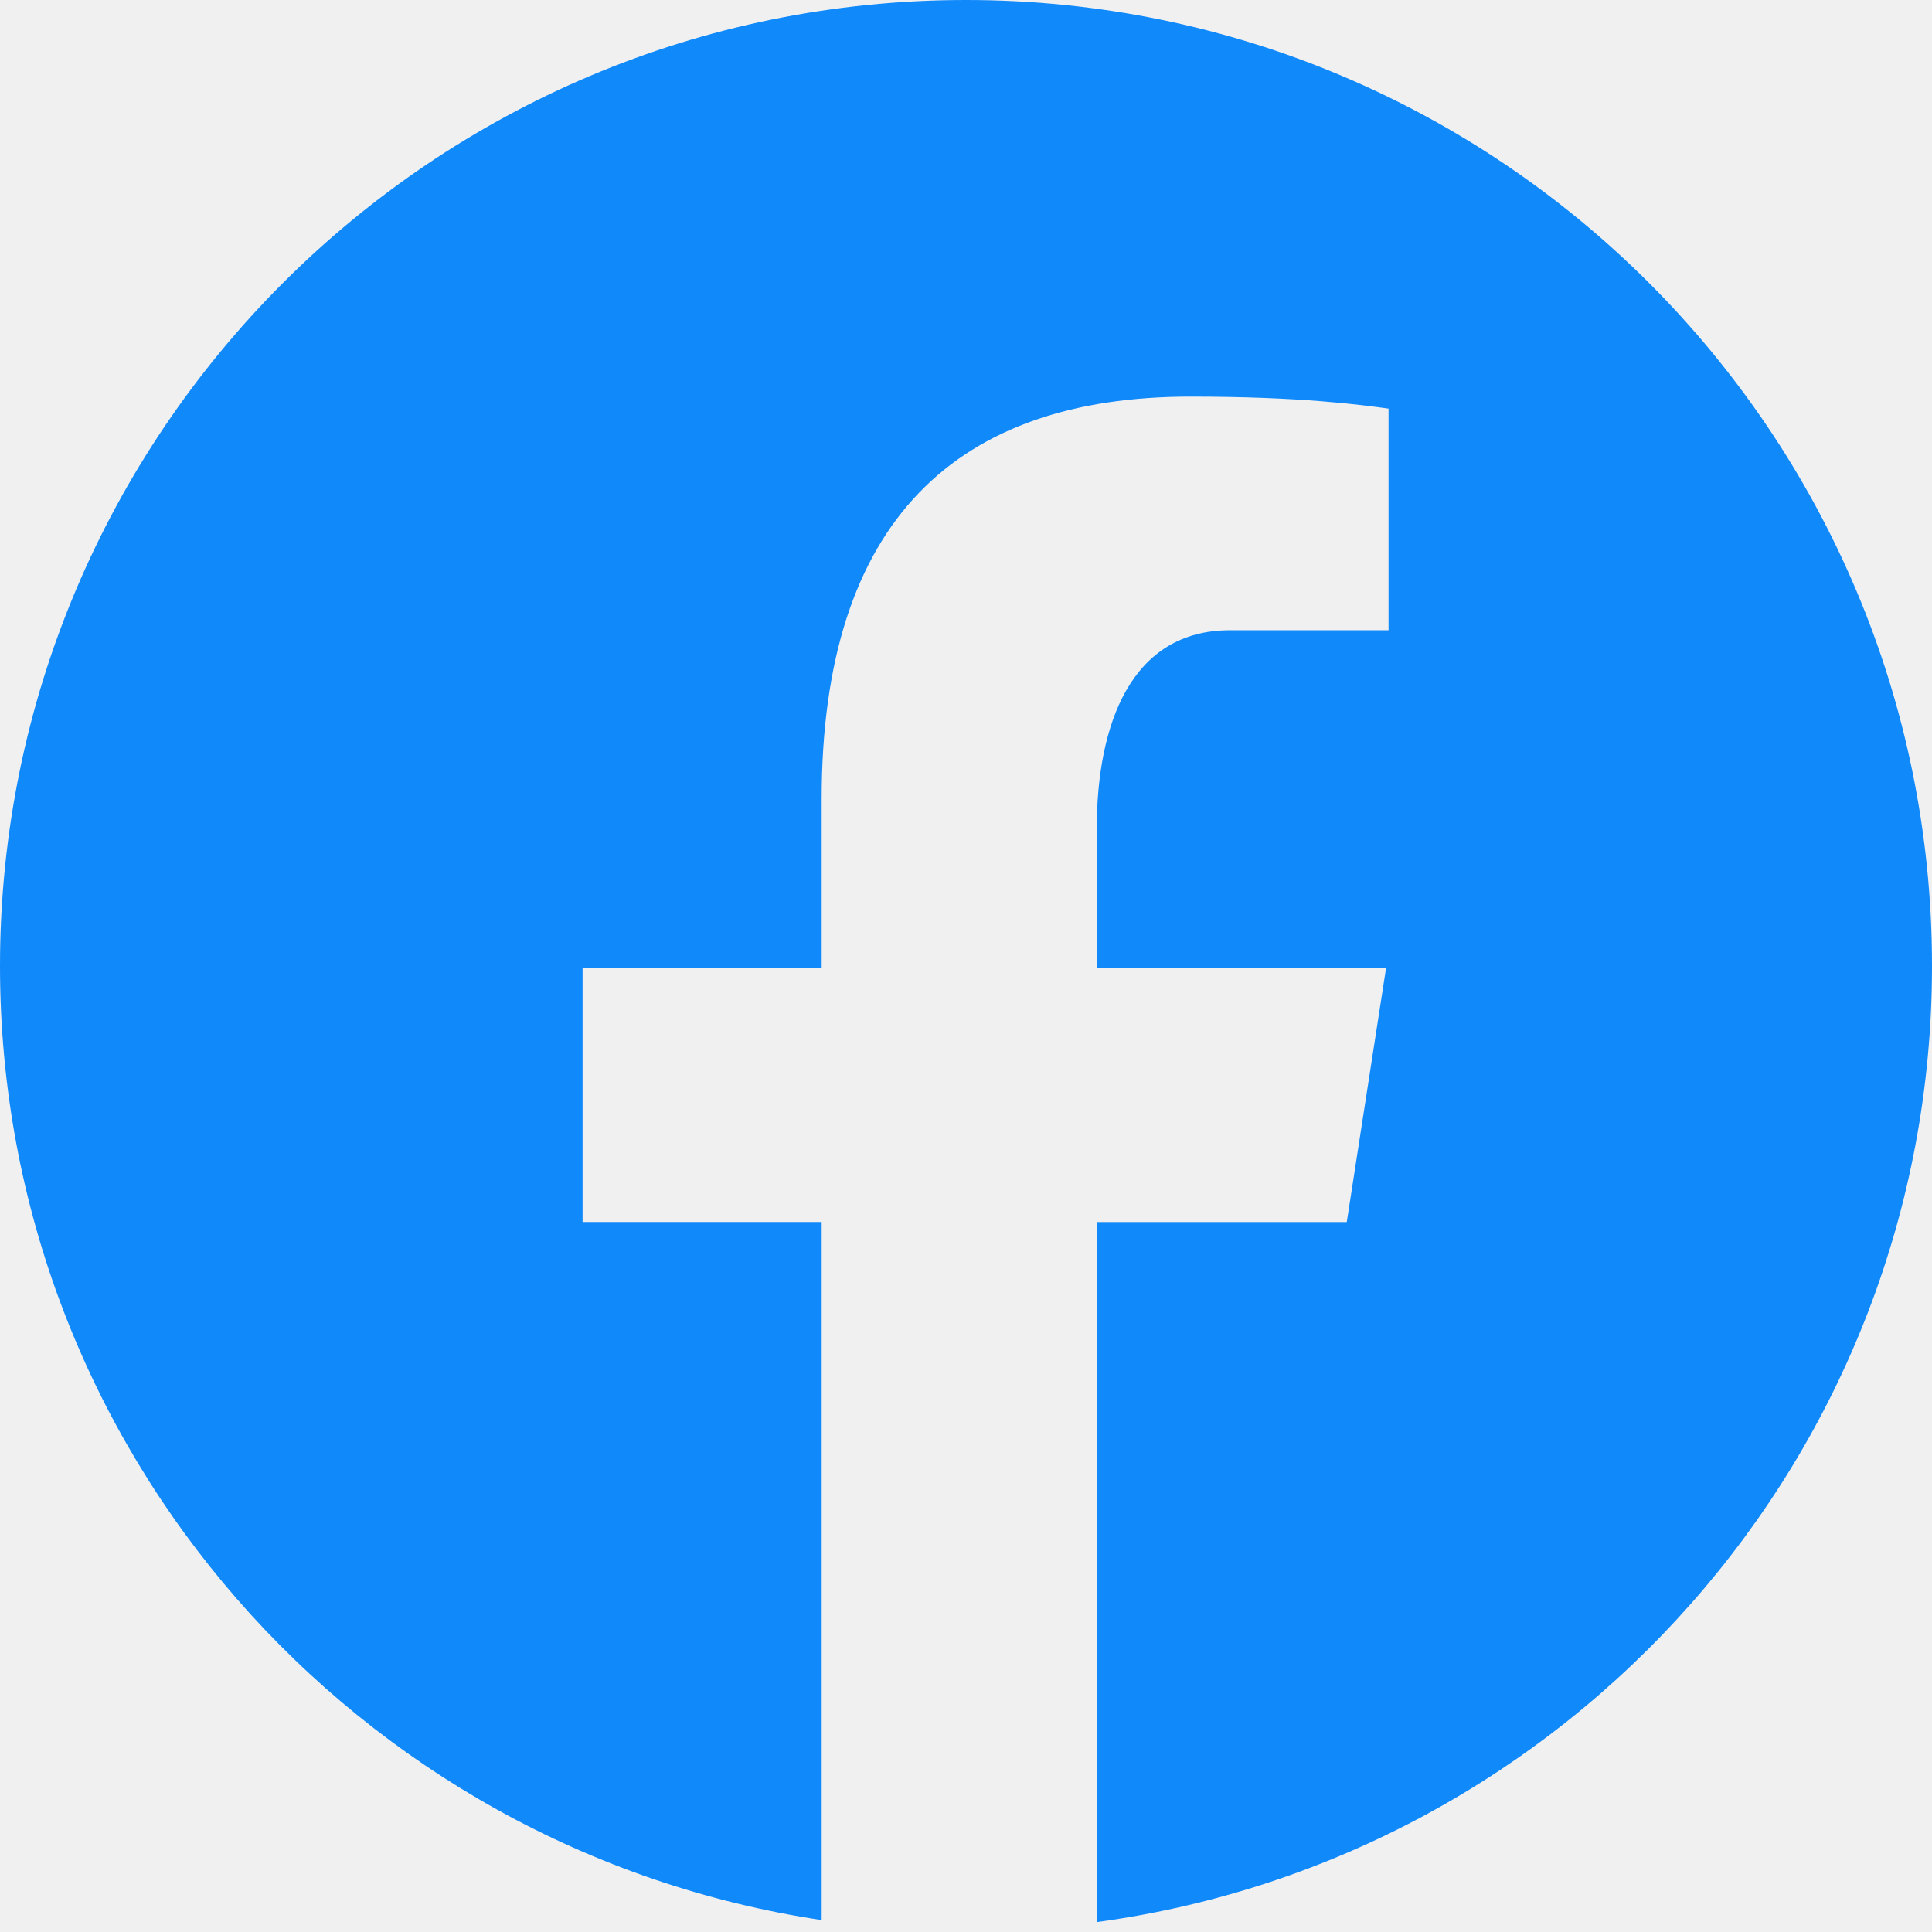
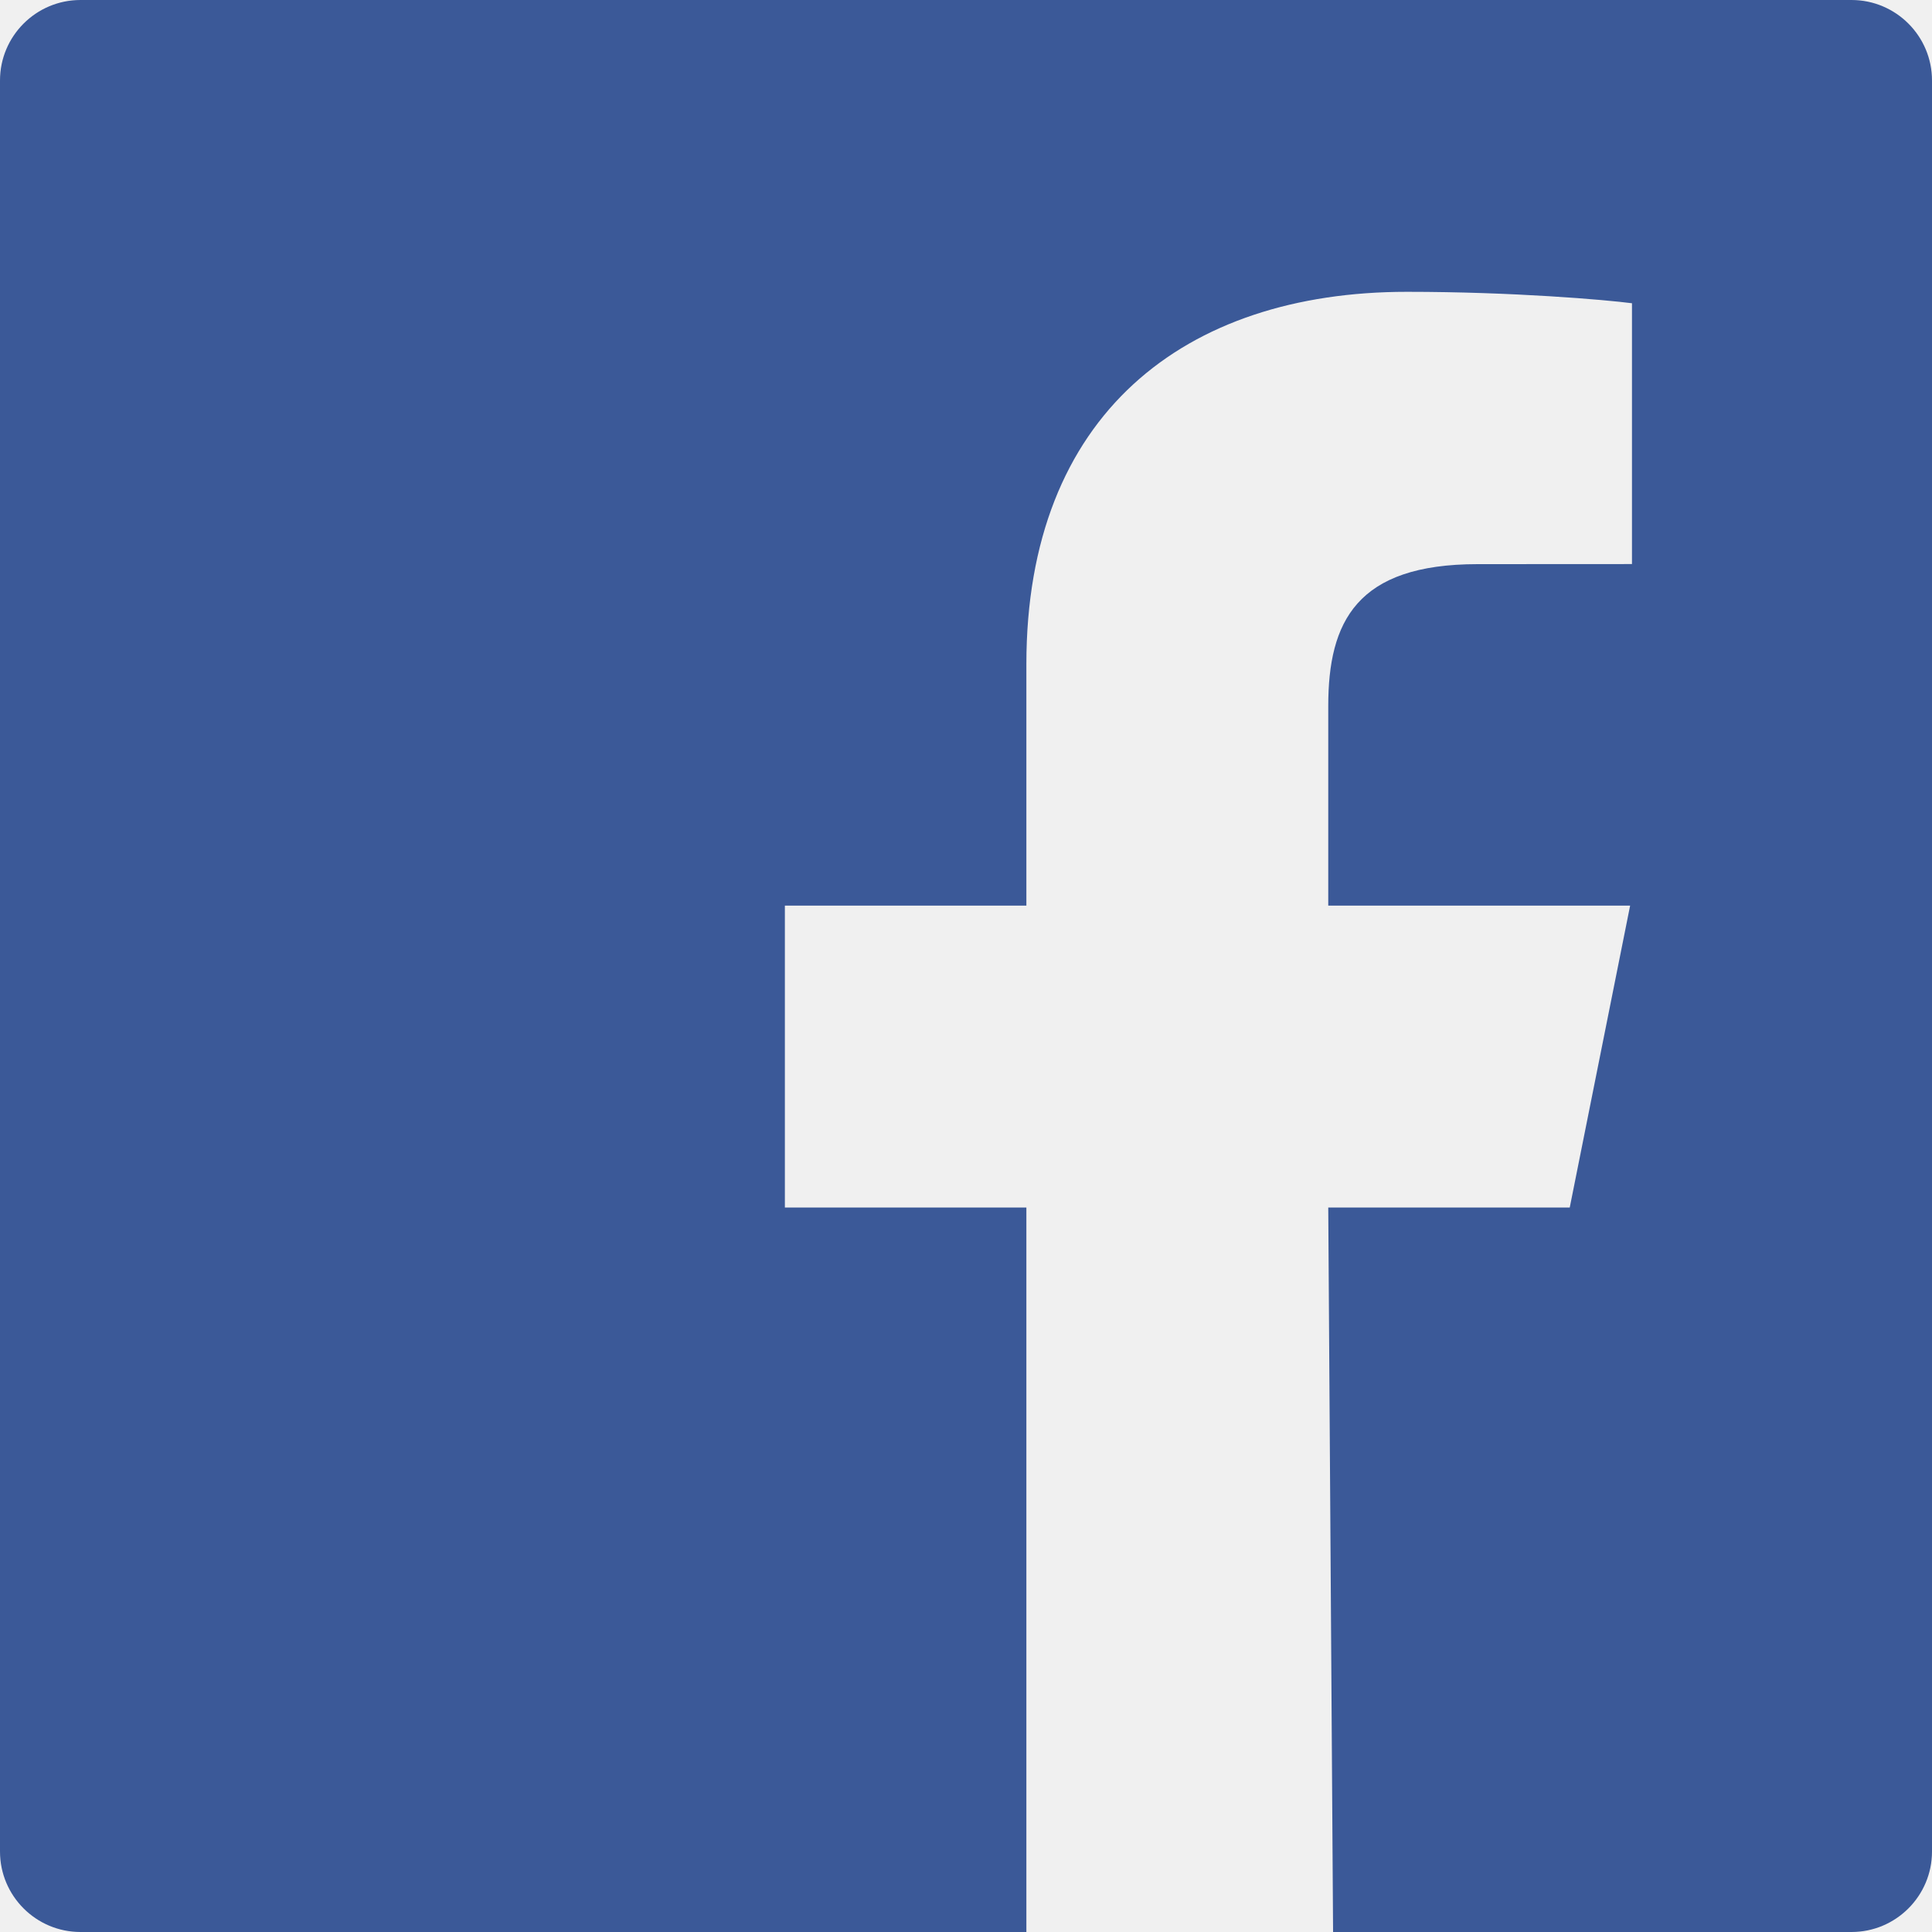
<svg xmlns="http://www.w3.org/2000/svg" width="24" height="24" viewBox="0 0 24 24">
-   <g clip-path="url(#a)">
-     <path fill="#1089FB" d="M12 0C5.373 0 0 5.373 0 12c0 6.016 4.432 10.984 10.207 11.852V15.18h-2.97v-3.155h2.97V9.927c0-3.475 1.693-5 4.58-5 1.384 0 2.115.102 2.462.149v2.753h-1.97c-1.226 0-1.655 1.163-1.655 2.473v1.724h3.594l-.488 3.155h-3.106v8.696C19.481 23.083 24 18.075 24 12c0-6.627-5.373-12-12-12Z" />
-   </g>
-   <defs>
-     <clipPath id="a">
-       <path fill="#fff" d="M0 0h24v24H0z" />
-     </clipPath>
-   </defs>
+   <path fill="#3B5998" fill-rule="evenodd" d="M23,0 L1,0 C0.448,0 0,0.448 0,1 L0,23 C0,23.552 0.448,24 1,24 L12.75,24 L12.75,15 L9.75,15 L9.75,11.25 L12.75,11.25 L12.75,8.25 C12.75,5.15 14.713,3.625 17.478,3.625 C18.802,3.625 19.941,3.724 20.273,3.767 L20.273,7.007 L18.355,7.008 C16.851,7.008 16.5,7.723 16.5,8.771 L16.5,11.25 L20.25,11.25 L19.5,15 L16.5,15 L16.56,24 L23,24 C23.552,24 24,23.552 24,23 L24,1 C24,0.448 23.552,0 23,0" />
</svg>
